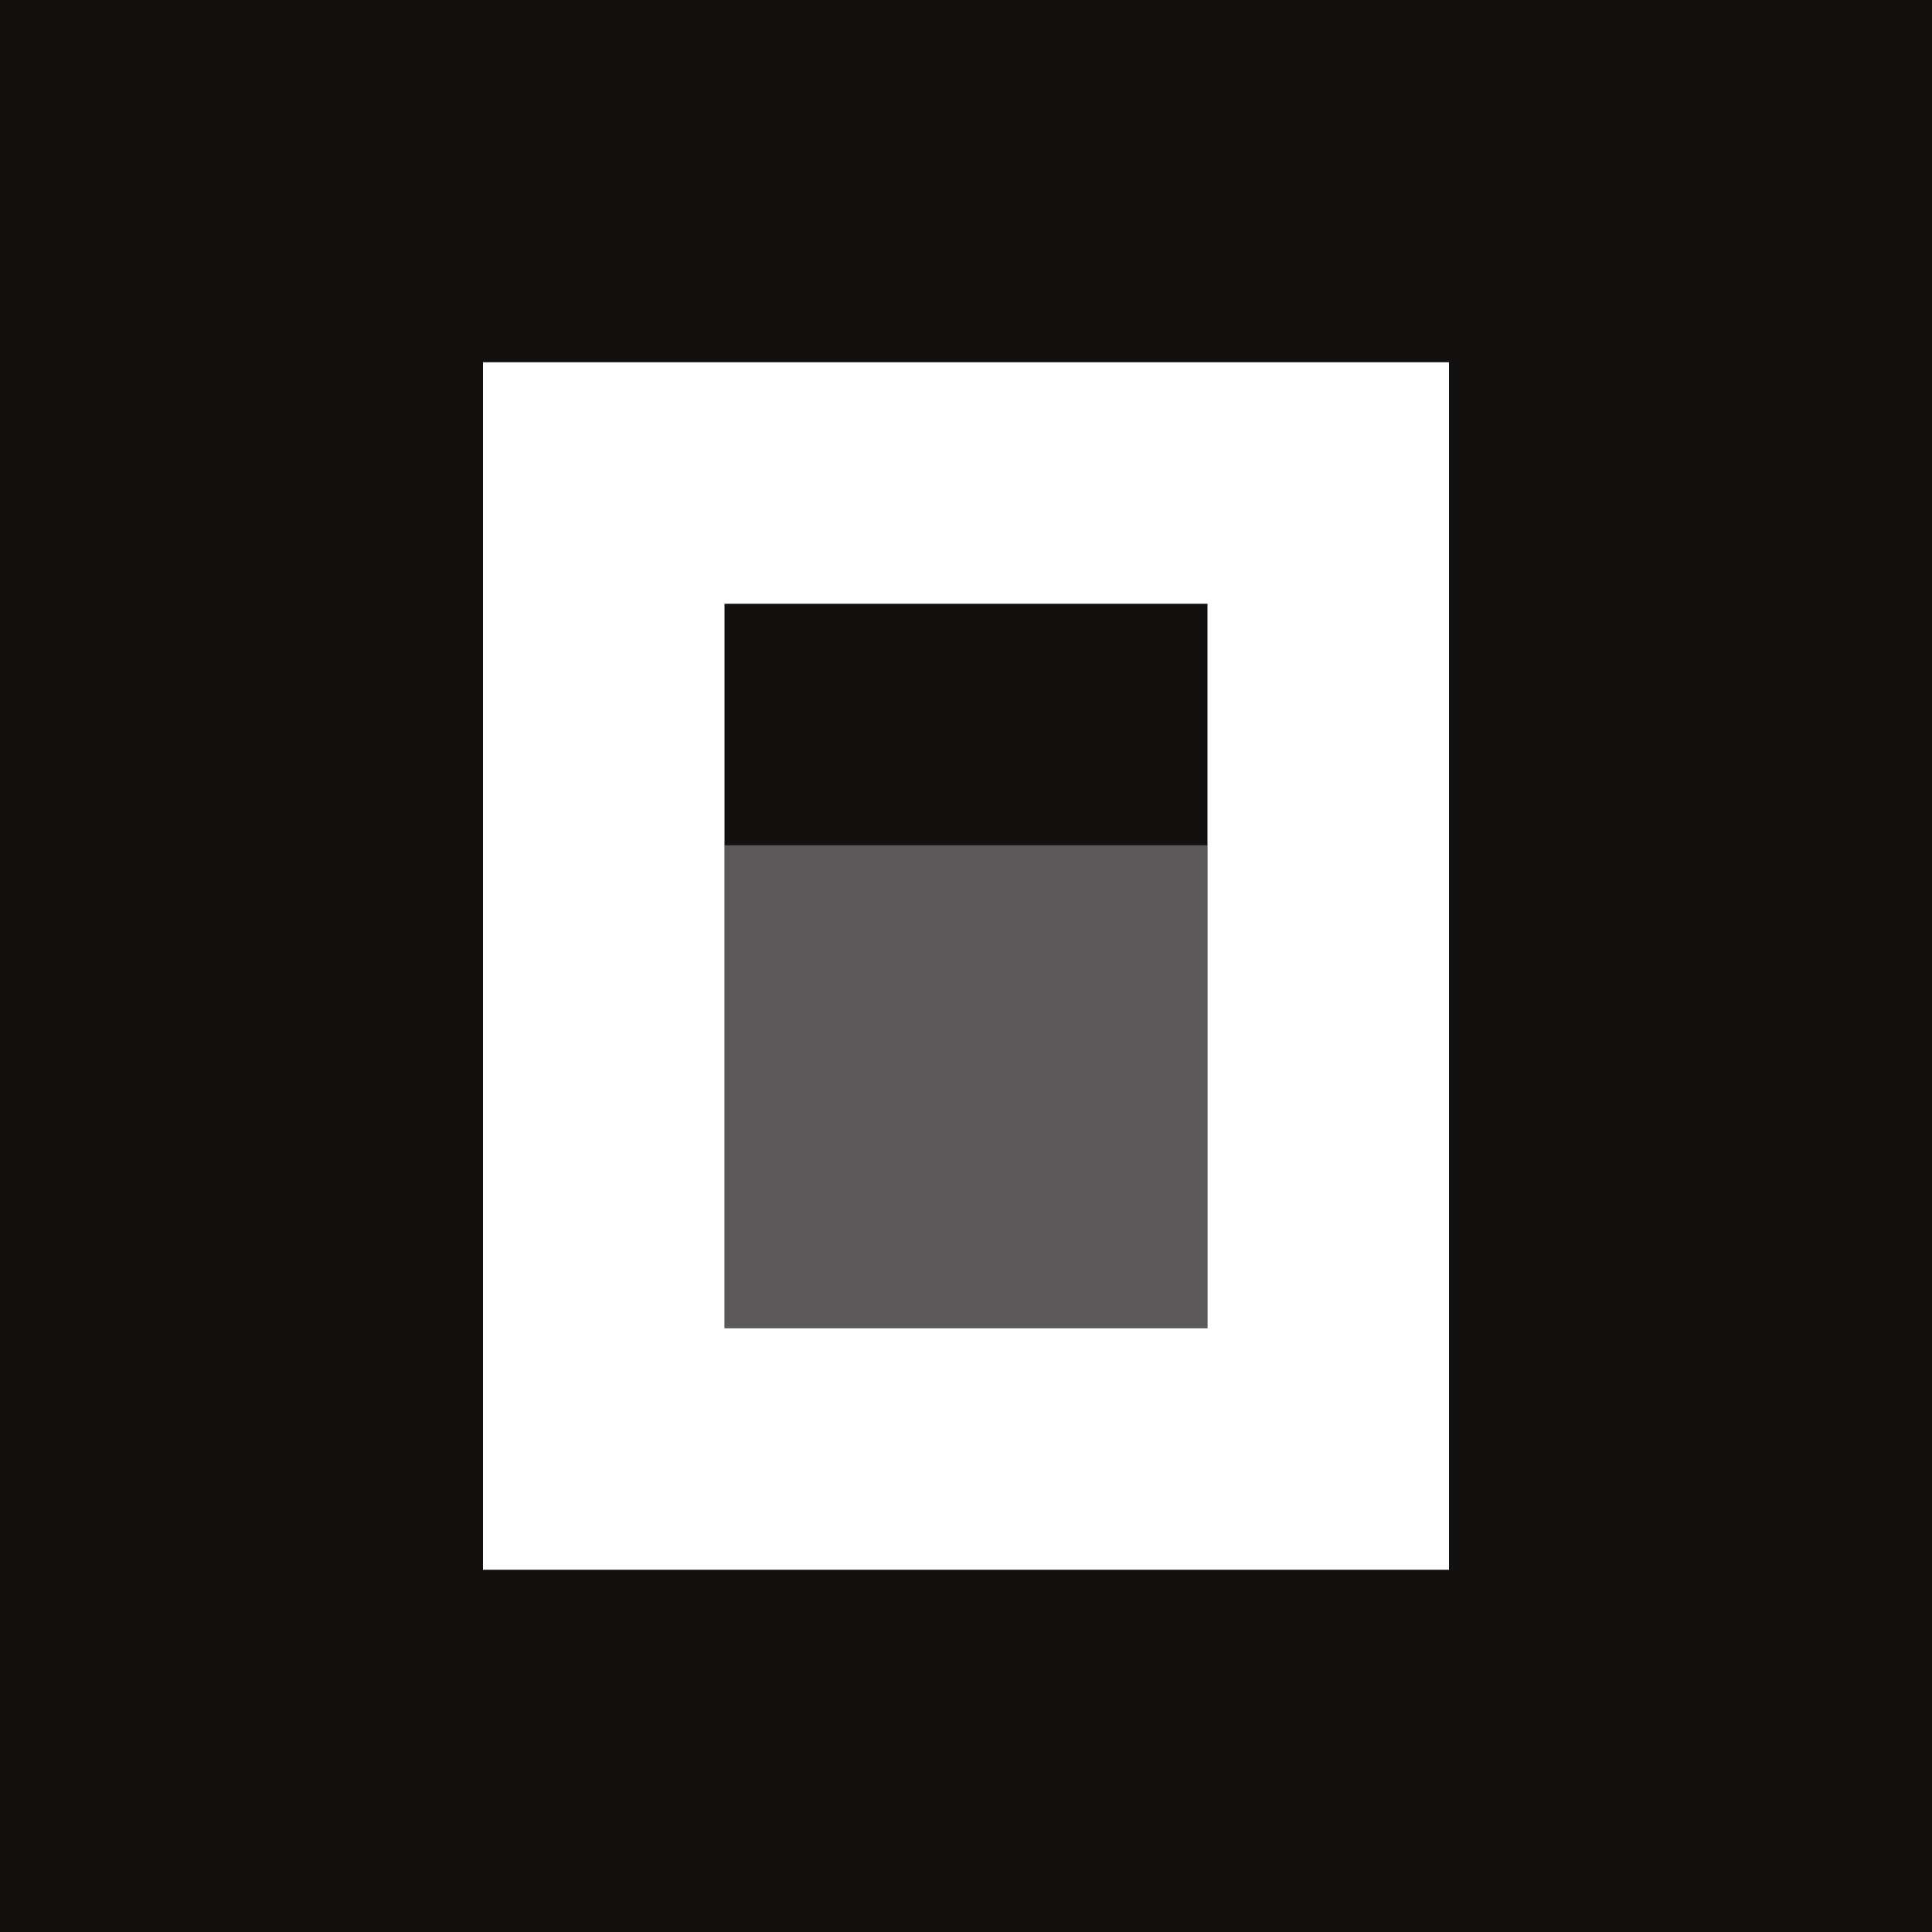
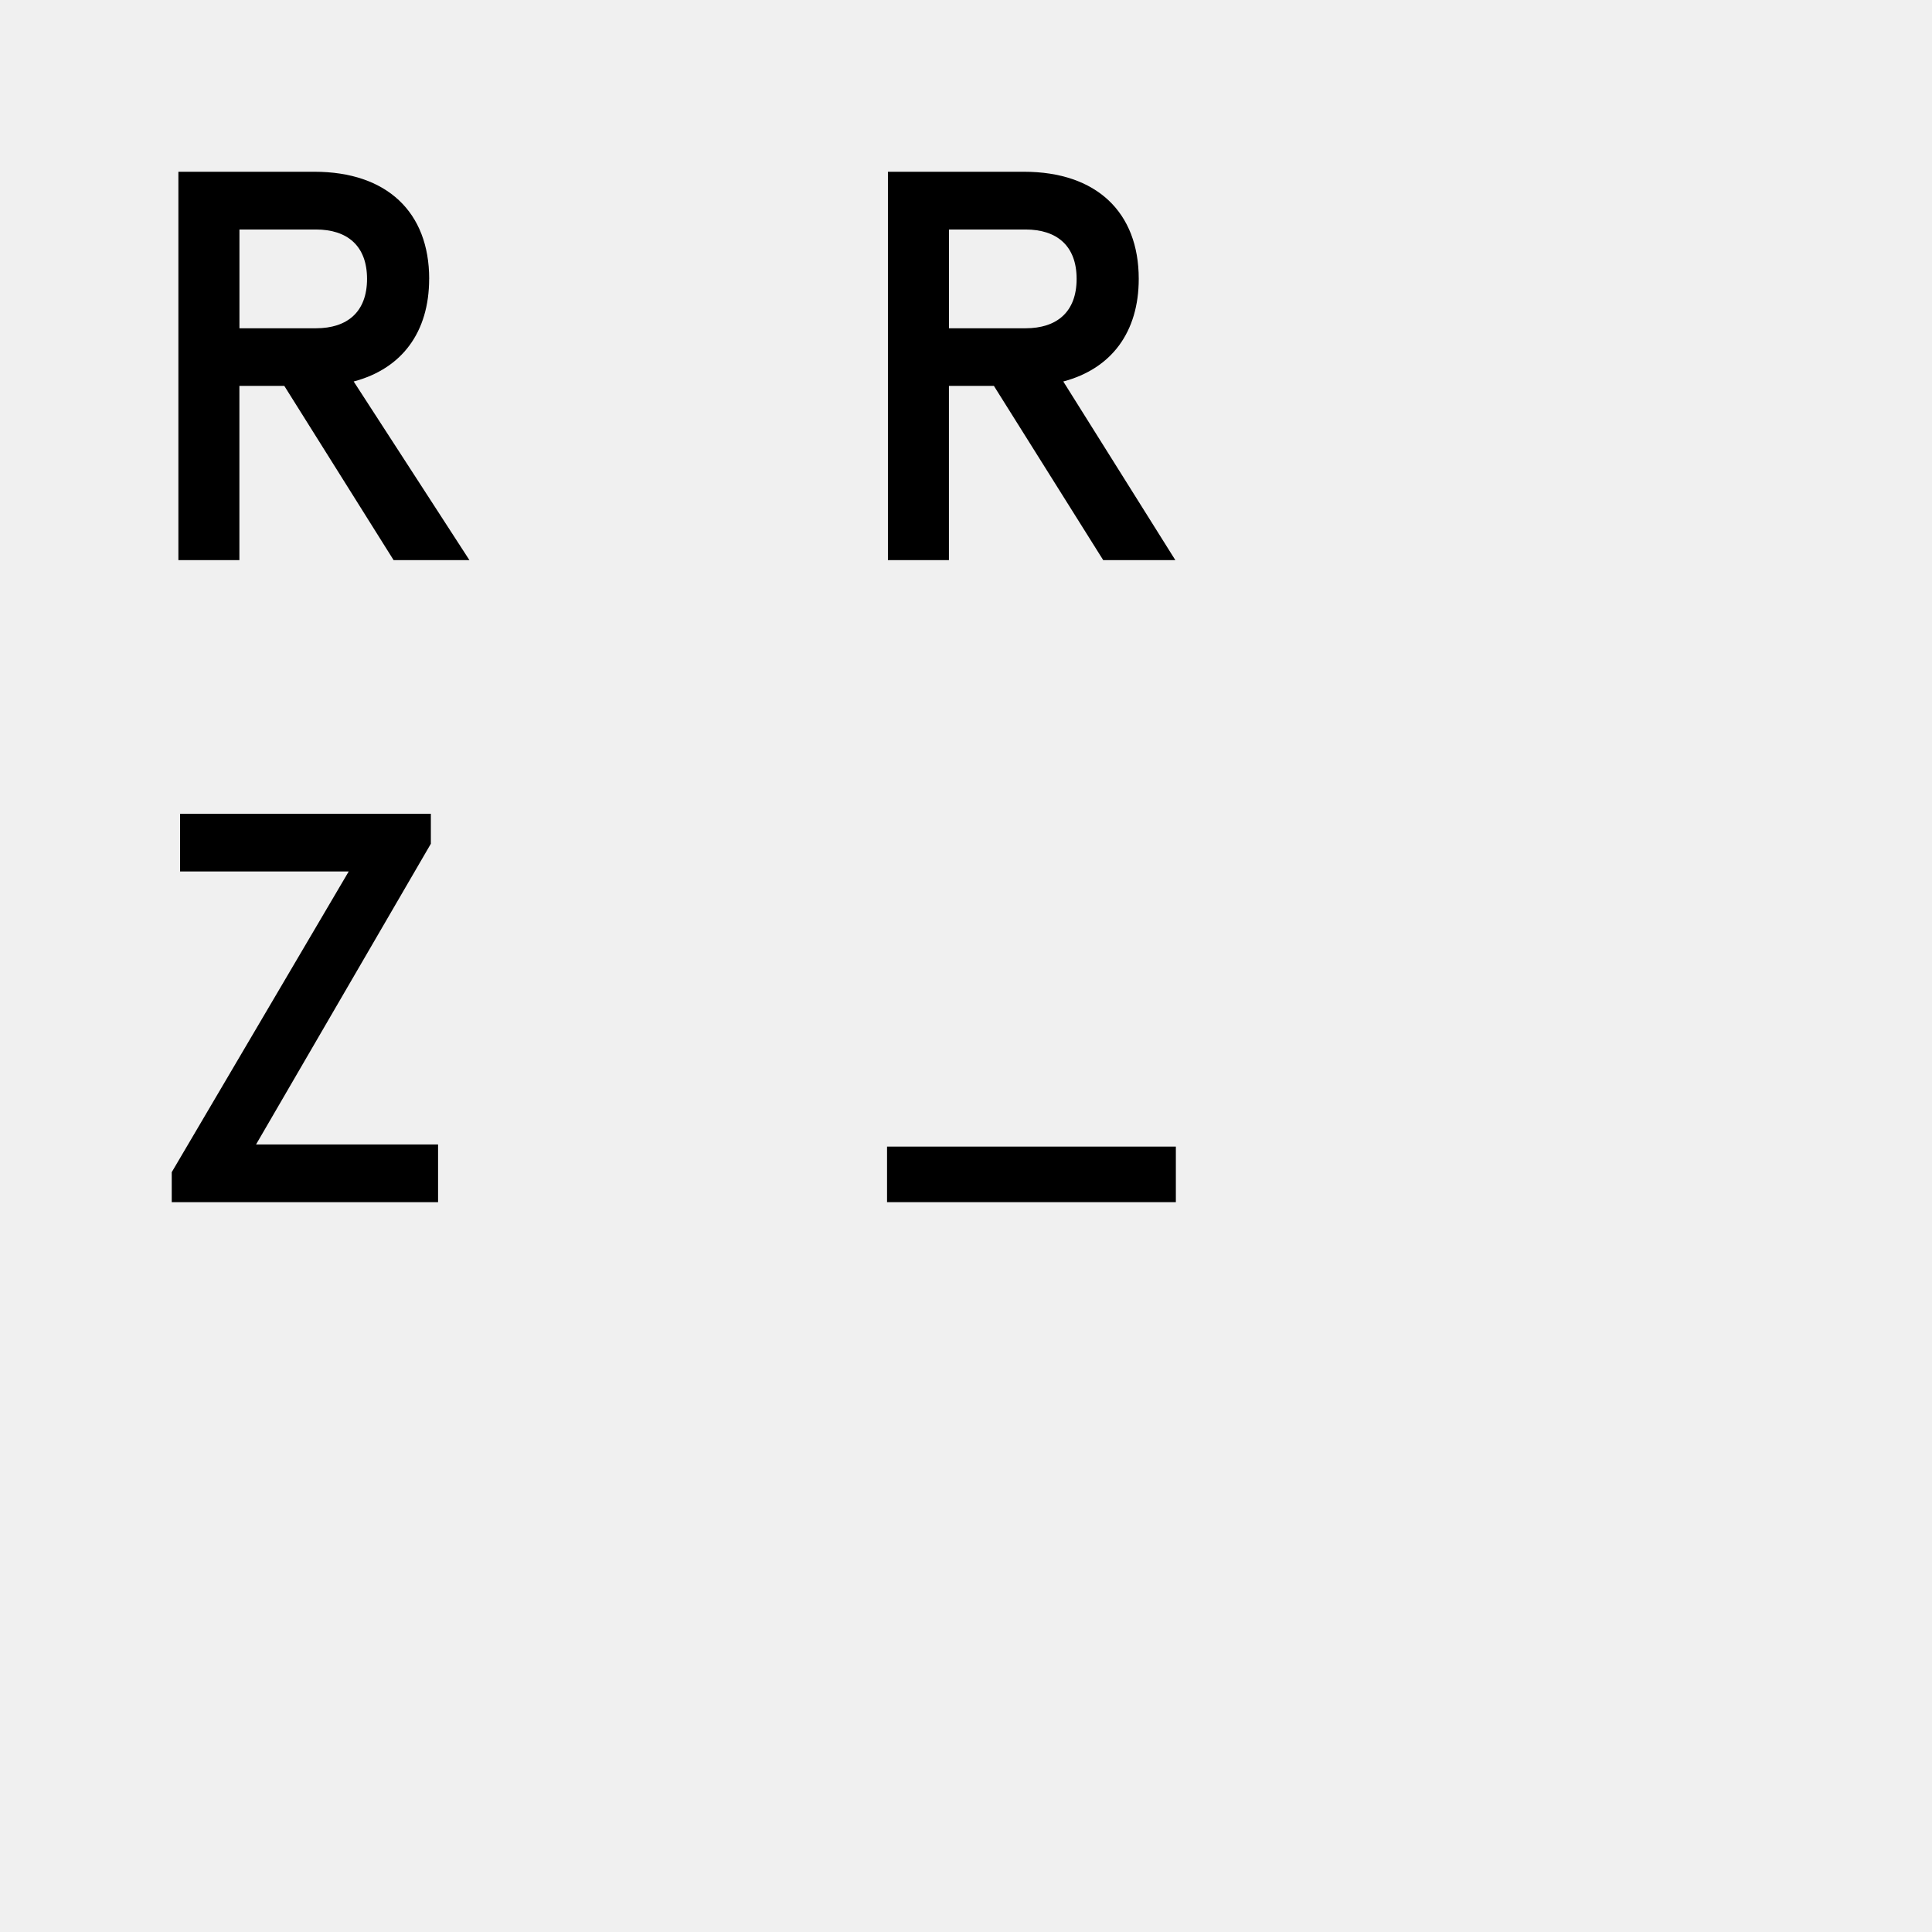
- <svg xmlns="http://www.w3.org/2000/svg" version="1.1" width="512" height="512">
-   <svg width="512" height="512" viewBox="0 0 512 512" fill="none">
-     <rect width="512" height="512" fill="#131010" />
-     <path d="M320 224V352H192V224H320Z" fill="#5A5858" />
-     <path fill-rule="evenodd" clip-rule="evenodd" d="M384 416H128V96H384V416ZM320 160H192V352H320V160Z" fill="white" />
-   </svg>
-   <style>@media (prefers-color-scheme: light) { :root { filter: none; } }
- @media (prefers-color-scheme: dark) { :root { filter: none; } }
- </style>
+ <svg xmlns="http://www.w3.org/2000/svg" width="90" height="90" viewBox="0 0 90 90" fill="none">
+   <path d="M8.389 37.909V40.597H16.244L8 54.605V56.001H20.407V53.313H11.928L20.071 39.305V37.909H8.389Z" fill="black" />
+   <path d="M11.154 15.292V10.691H14.72C16.166 10.691 17.098 11.441 17.098 12.991C17.098 14.542 16.166 15.292 14.72 15.292H11.154ZM19.993 12.989C19.993 9.888 18.029 8.001 14.643 8.001H8.31V26.093H11.152V17.977H13.244L18.336 26.093H21.868L16.476 17.771C18.726 17.176 19.991 15.471 19.991 12.989" fill="black" />
+   <path d="M54.776 53.413H41.322V56.001H54.776V53.413Z" fill="black" />
+   <path d="M44.208 15.292V10.691H47.776C49.222 10.691 50.153 11.441 50.153 12.991C50.153 14.542 49.222 15.292 47.776 15.292H44.208ZM53.047 12.989C53.047 9.888 51.082 8.001 47.696 8.001H41.363V26.093H44.205V17.977H46.3L51.392 26.093H54.752L49.532 17.771C51.779 17.176 53.047 15.471 53.047 12.989Z" fill="black" />
</svg>
